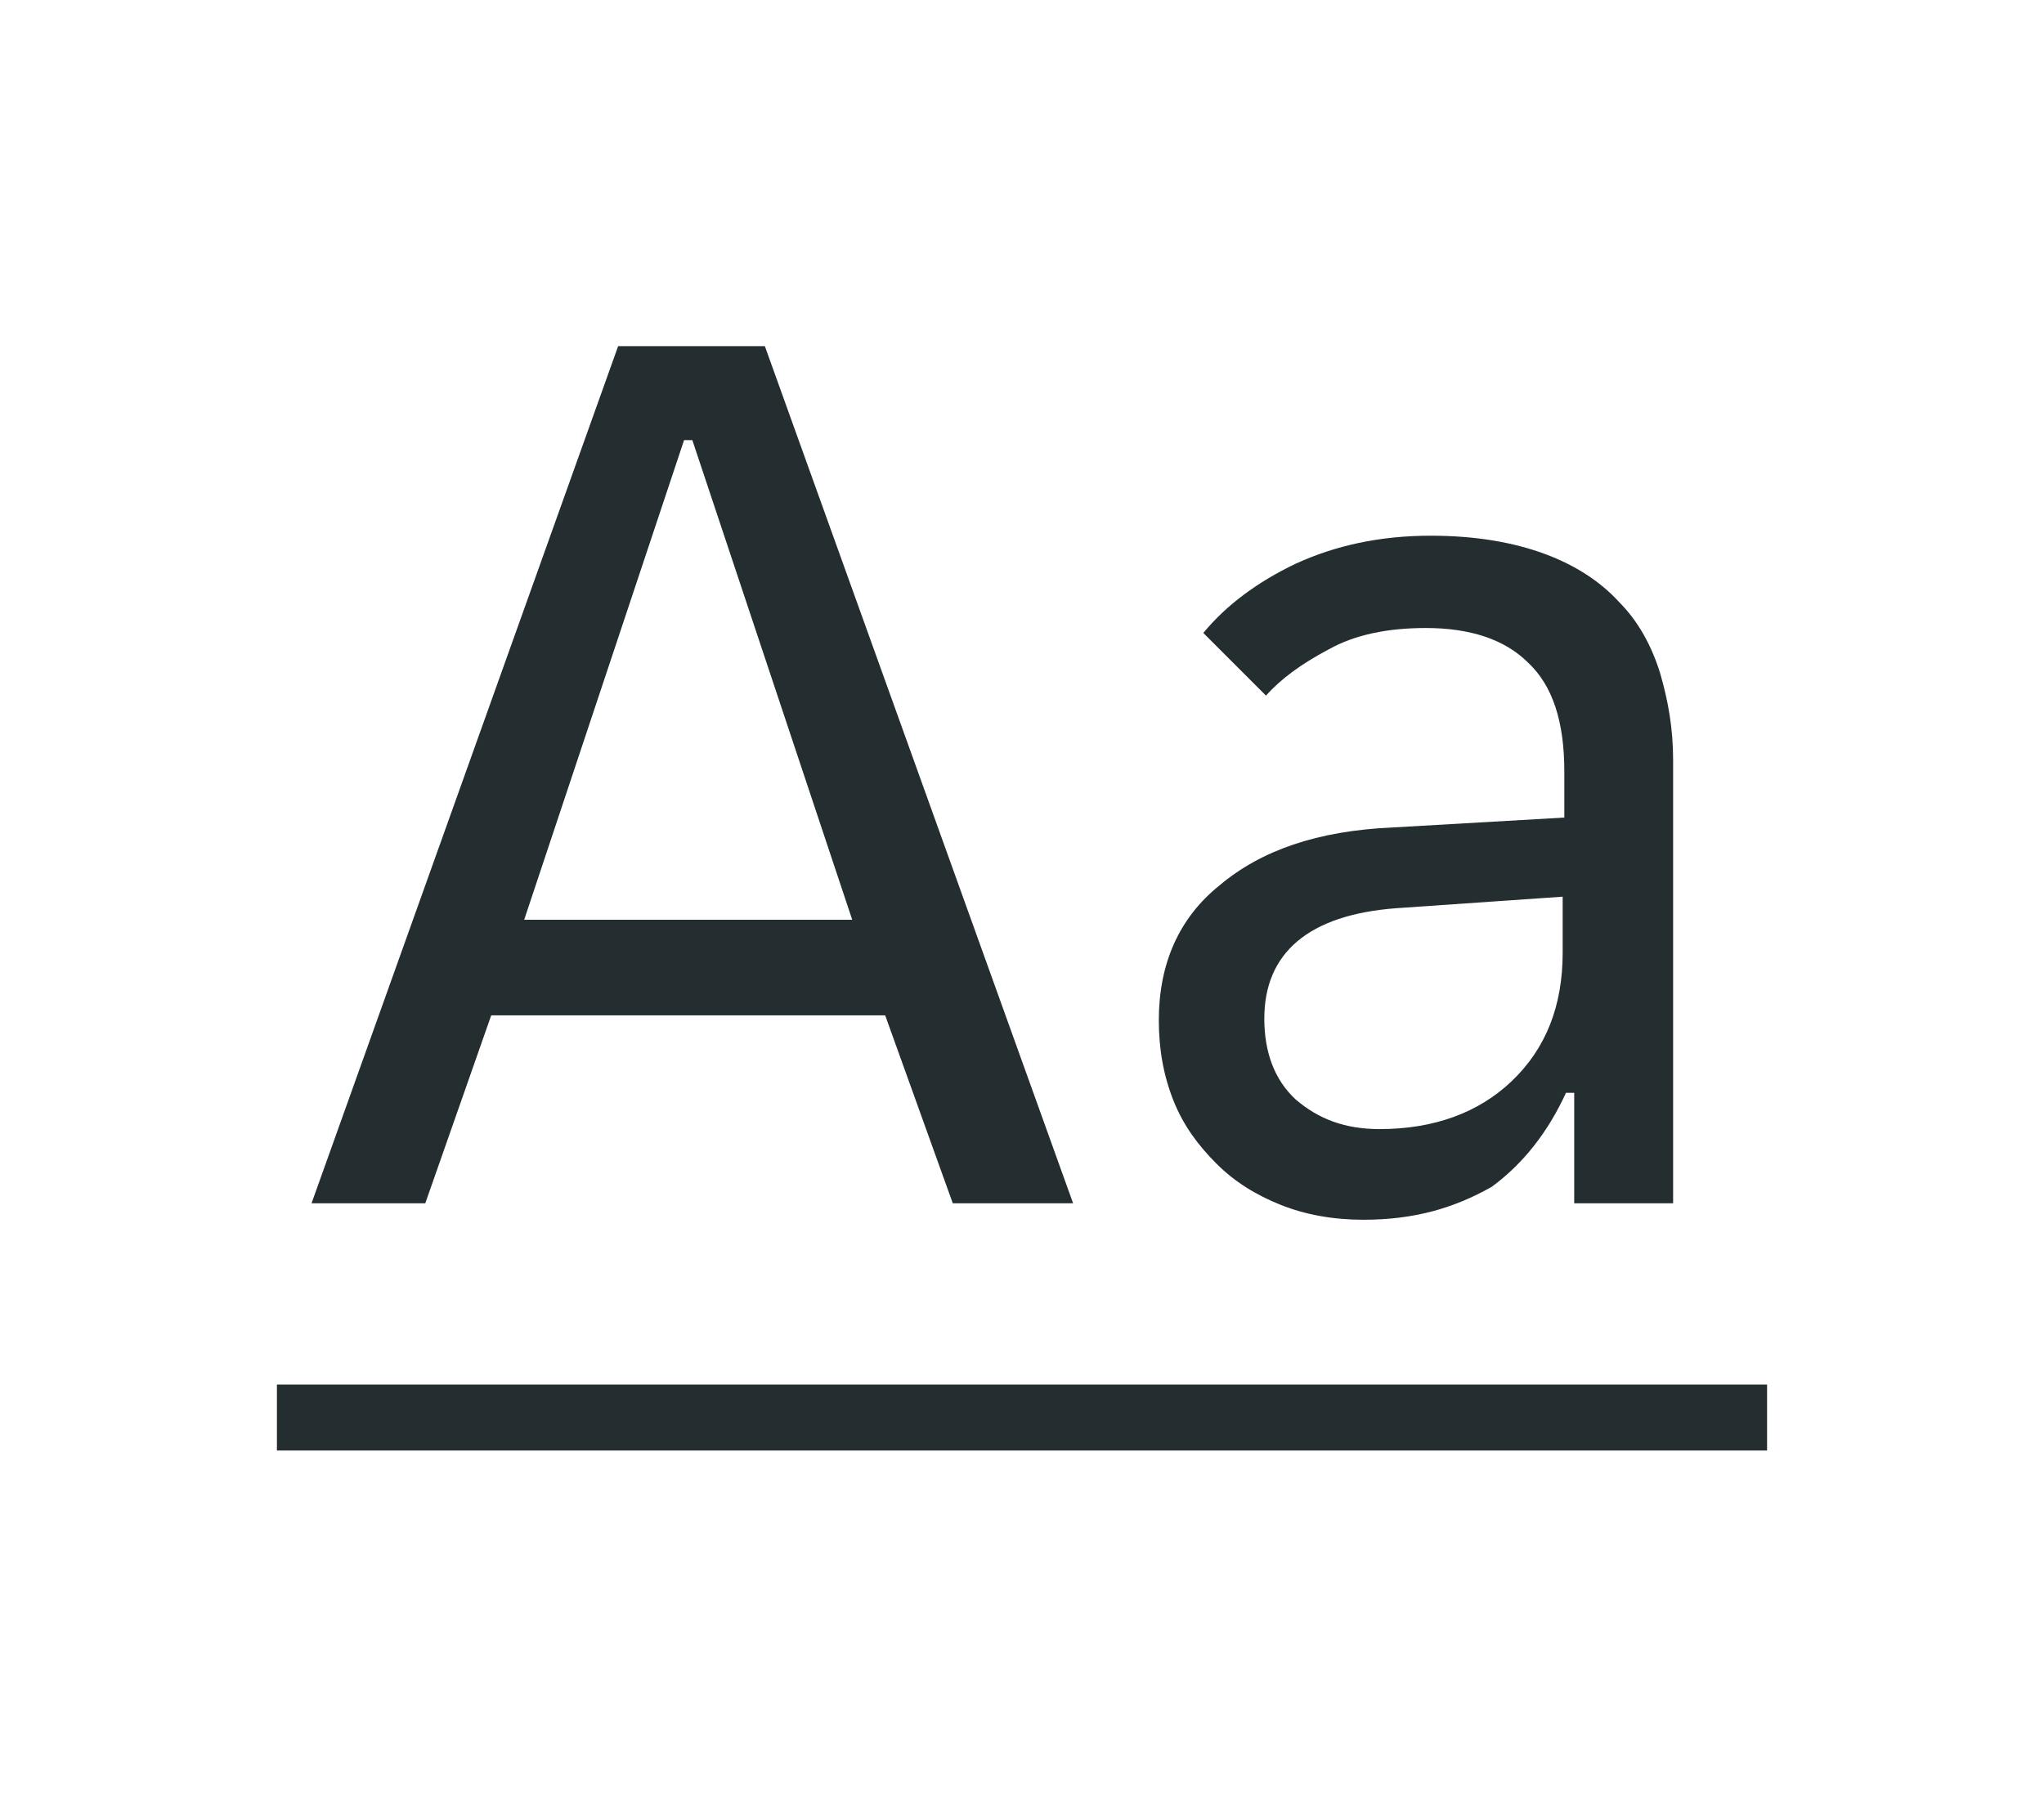
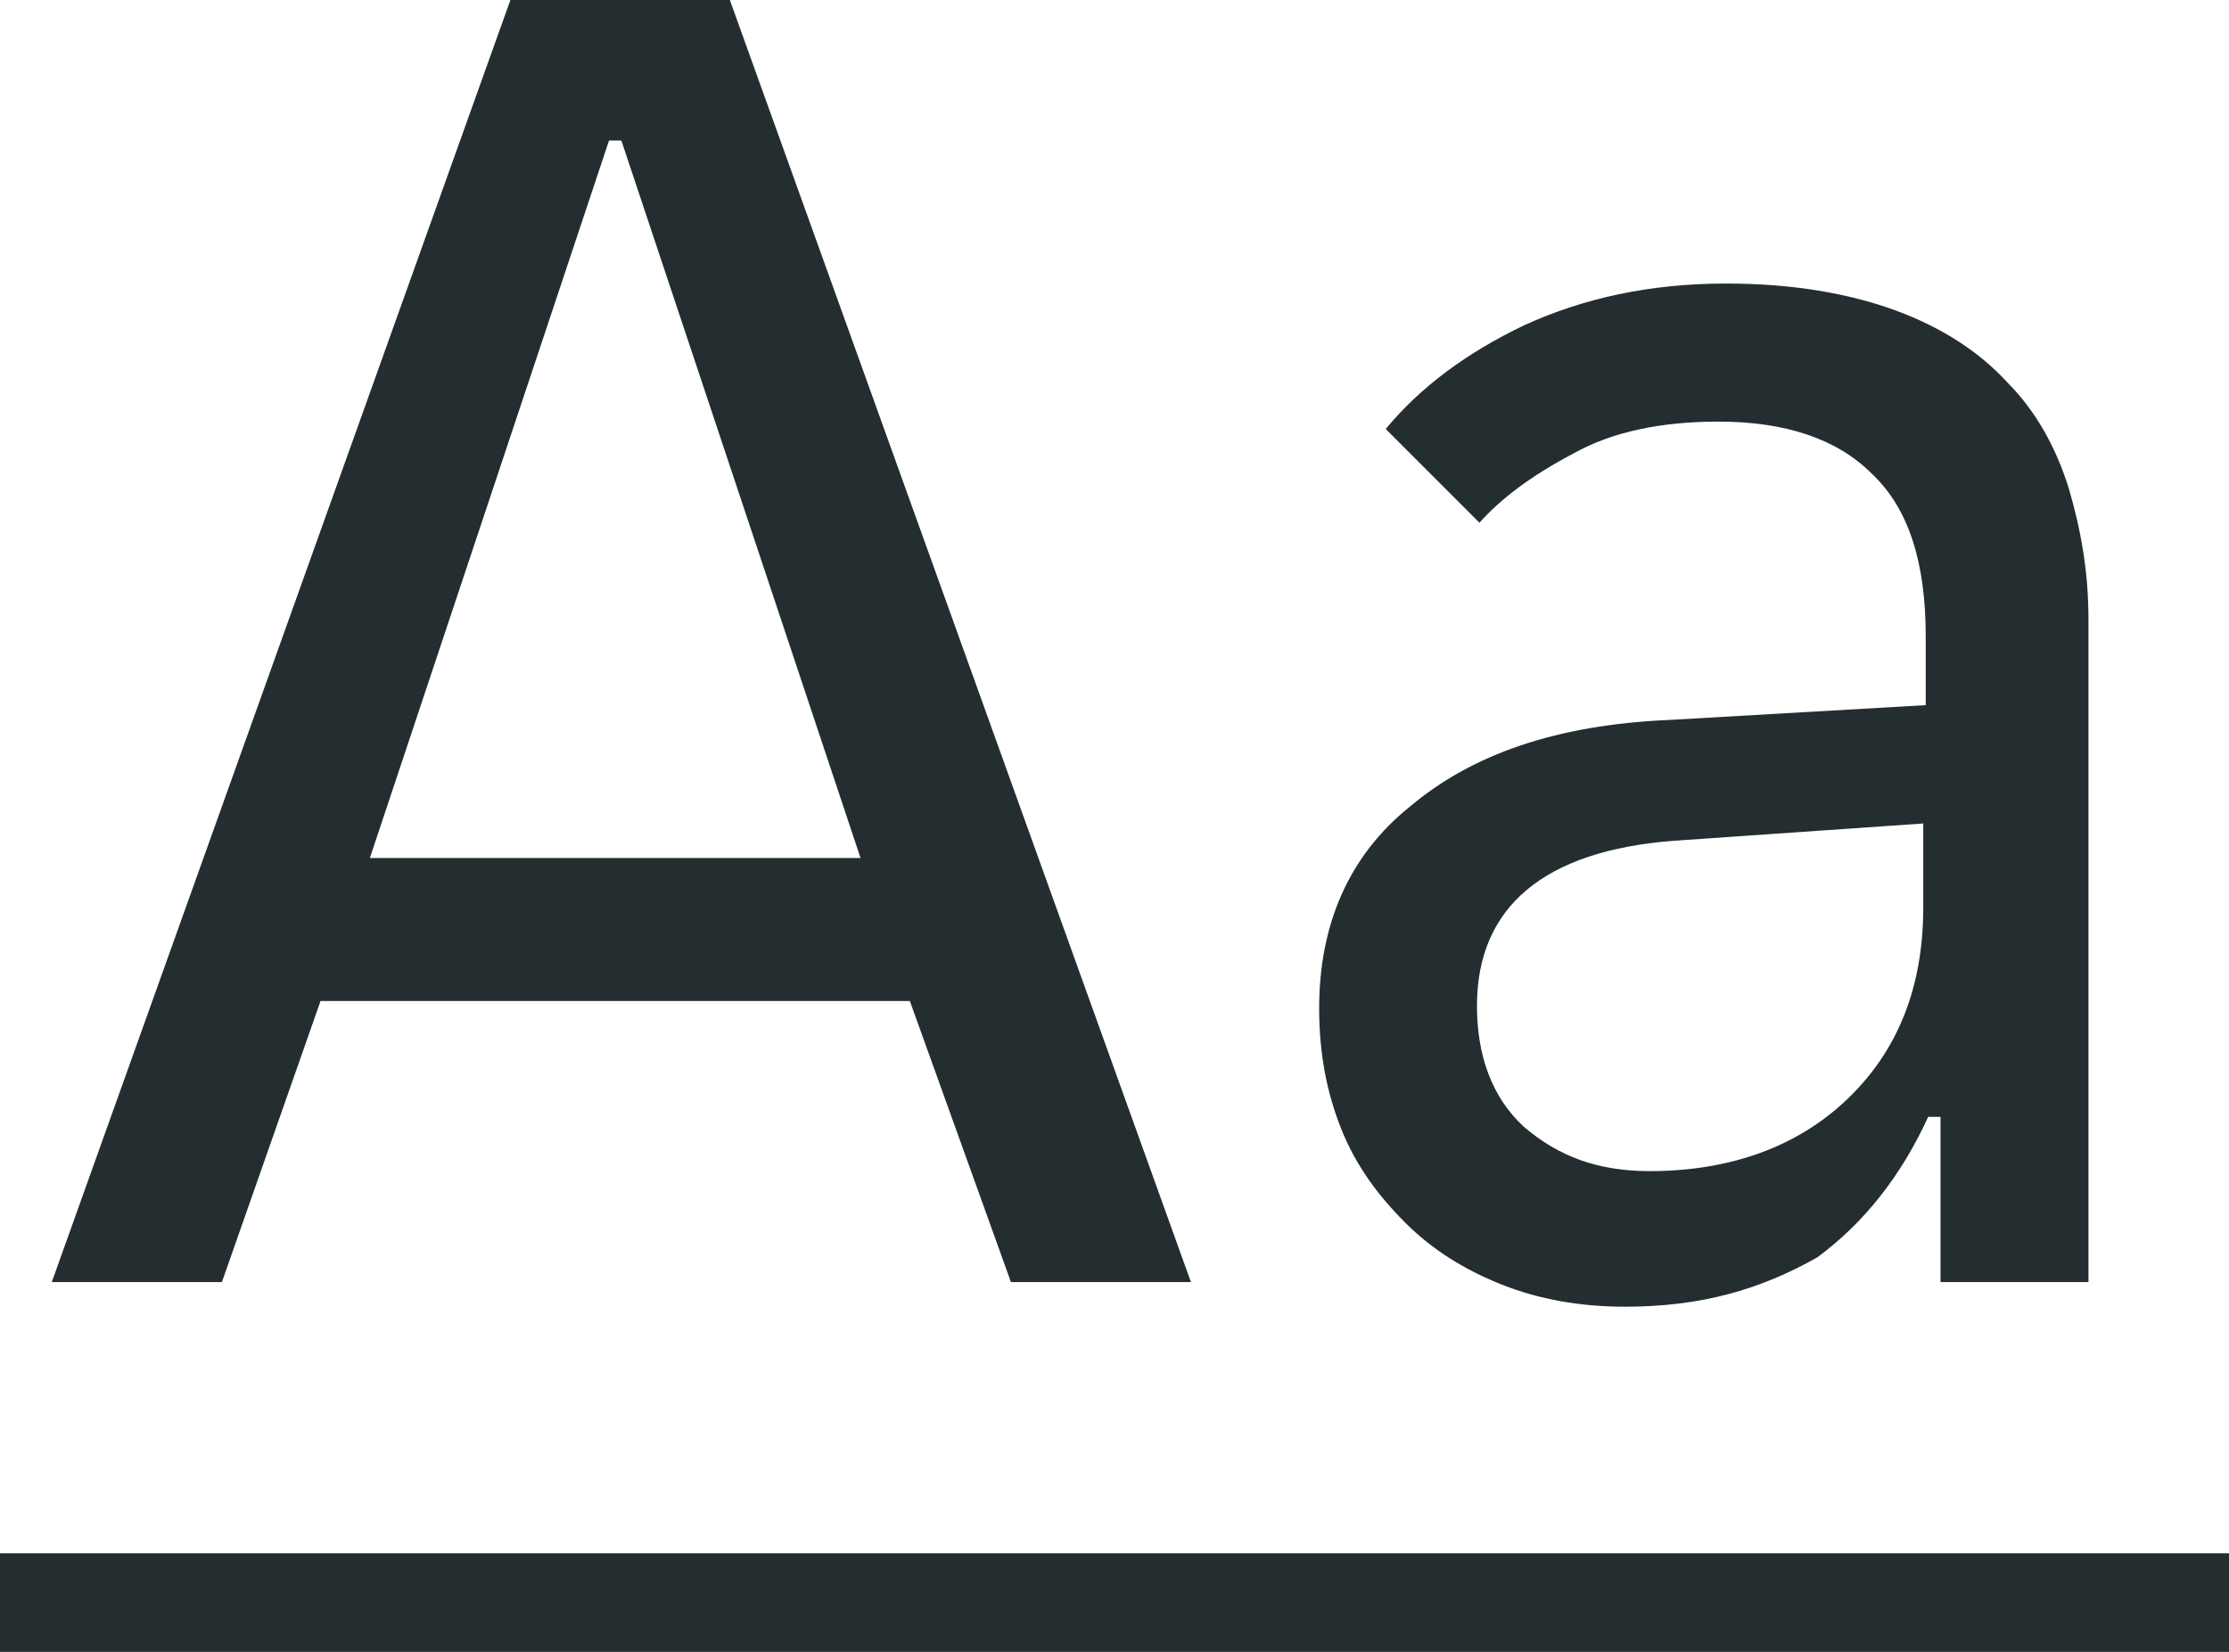
- <svg xmlns="http://www.w3.org/2000/svg" version="1.1" id="Layer_1" x="0" y="0" viewBox="0 0 124 109" style="enable-background:new 0 0 124 109" xml:space="preserve">
-   <style>
-     .st0{fill:#242e30}
-   </style>
-   <path class="st0" d="M37.5 21h8.9l18.7 52h-7.3l-4.1-11.4H29.8l-4 11.4h-6.9l18.6-52zm-5.7 34.8h19.9L42 26.7h-.5l-9.7 29.1zM82.7 74c-1.8 0-3.5-.3-5-.9-1.5-.6-2.8-1.4-3.9-2.5s-2-2.3-2.6-3.8c-.6-1.5-.9-3.1-.9-4.9 0-3.4 1.2-6.2 3.7-8.2 2.5-2.1 5.9-3.3 10.5-3.5l10.4-.6v-2.8c0-3-.7-5.2-2.2-6.6-1.4-1.4-3.5-2.1-6.2-2.1-2.3 0-4.3.4-5.9 1.3-1.7.9-2.9 1.8-3.8 2.8L73 38.4c1.4-1.7 3.3-3.1 5.6-4.2 2.4-1.1 5.1-1.7 8.2-1.7 2.7 0 5 .4 6.9 1.1 1.9.7 3.4 1.7 4.5 2.9 1.2 1.2 2 2.7 2.5 4.3.5 1.7.8 3.4.8 5.3V73h-6v-6.7H95c-1.1 2.4-2.6 4.3-4.5 5.7-2.3 1.3-4.7 2-7.8 2zm1-5.5c3.3 0 6-1 8-2.9 2.1-2 3.1-4.6 3.1-7.8v-3.4l-10.1.7c-5.3.4-8 2.7-8 6.7 0 2 .6 3.7 1.9 4.9 1.4 1.2 3 1.8 5.1 1.8zM16.8 84h90.4v4H16.8v-4z" />
+ <svg xmlns="http://www.w3.org/2000/svg" id="Layer_1" viewBox="0 0 90.4 67">
+   <defs>
+     <style>.cls-1{fill:#242e30;}</style>
+   </defs>
+   <path class="cls-1" d="M20.7,0h8.9l18.7,52h-7.3l-4.1-11.4H13l-4,11.4H2.1L20.7,0Zm-5.7,34.8h19.9L25.2,5.7h-.5l-9.7,29.1Zm50.9,18.2c-1.8,0-3.5-.3-5-.9s-2.8-1.4-3.9-2.5-2-2.3-2.6-3.8-.9-3.1-.9-4.9c0-3.4,1.2-6.2,3.7-8.2,2.5-2.1,5.9-3.3,10.5-3.5l10.4-.6v-2.8c0-3-.7-5.2-2.2-6.6-1.4-1.4-3.5-2.1-6.2-2.1-2.3,0-4.3,.4-5.9,1.3-1.7,.9-2.9,1.8-3.8,2.8l-3.8-3.8c1.4-1.7,3.3-3.1,5.6-4.2,2.4-1.1,5.1-1.7,8.2-1.7,2.7,0,5,.4,6.9,1.1,1.9,.7,3.4,1.7,4.5,2.9,1.2,1.2,2,2.7,2.5,4.3,.5,1.7,.8,3.4,.8,5.3v26.9h-6v-6.7h-.5c-1.1,2.4-2.6,4.3-4.5,5.7-2.3,1.3-4.7,2-7.8,2Zm1-5.5c3.3,0,6-1,8-2.9,2.1-2,3.1-4.6,3.1-7.8v-3.4l-10.1,.7c-5.3,.4-8,2.7-8,6.7,0,2,.6,3.7,1.9,4.9,1.4,1.2,3,1.8,5.1,1.8Z" />
+   <path class="cls-1" d="M0,63H90.4v4H0v-4Z" />
</svg>
